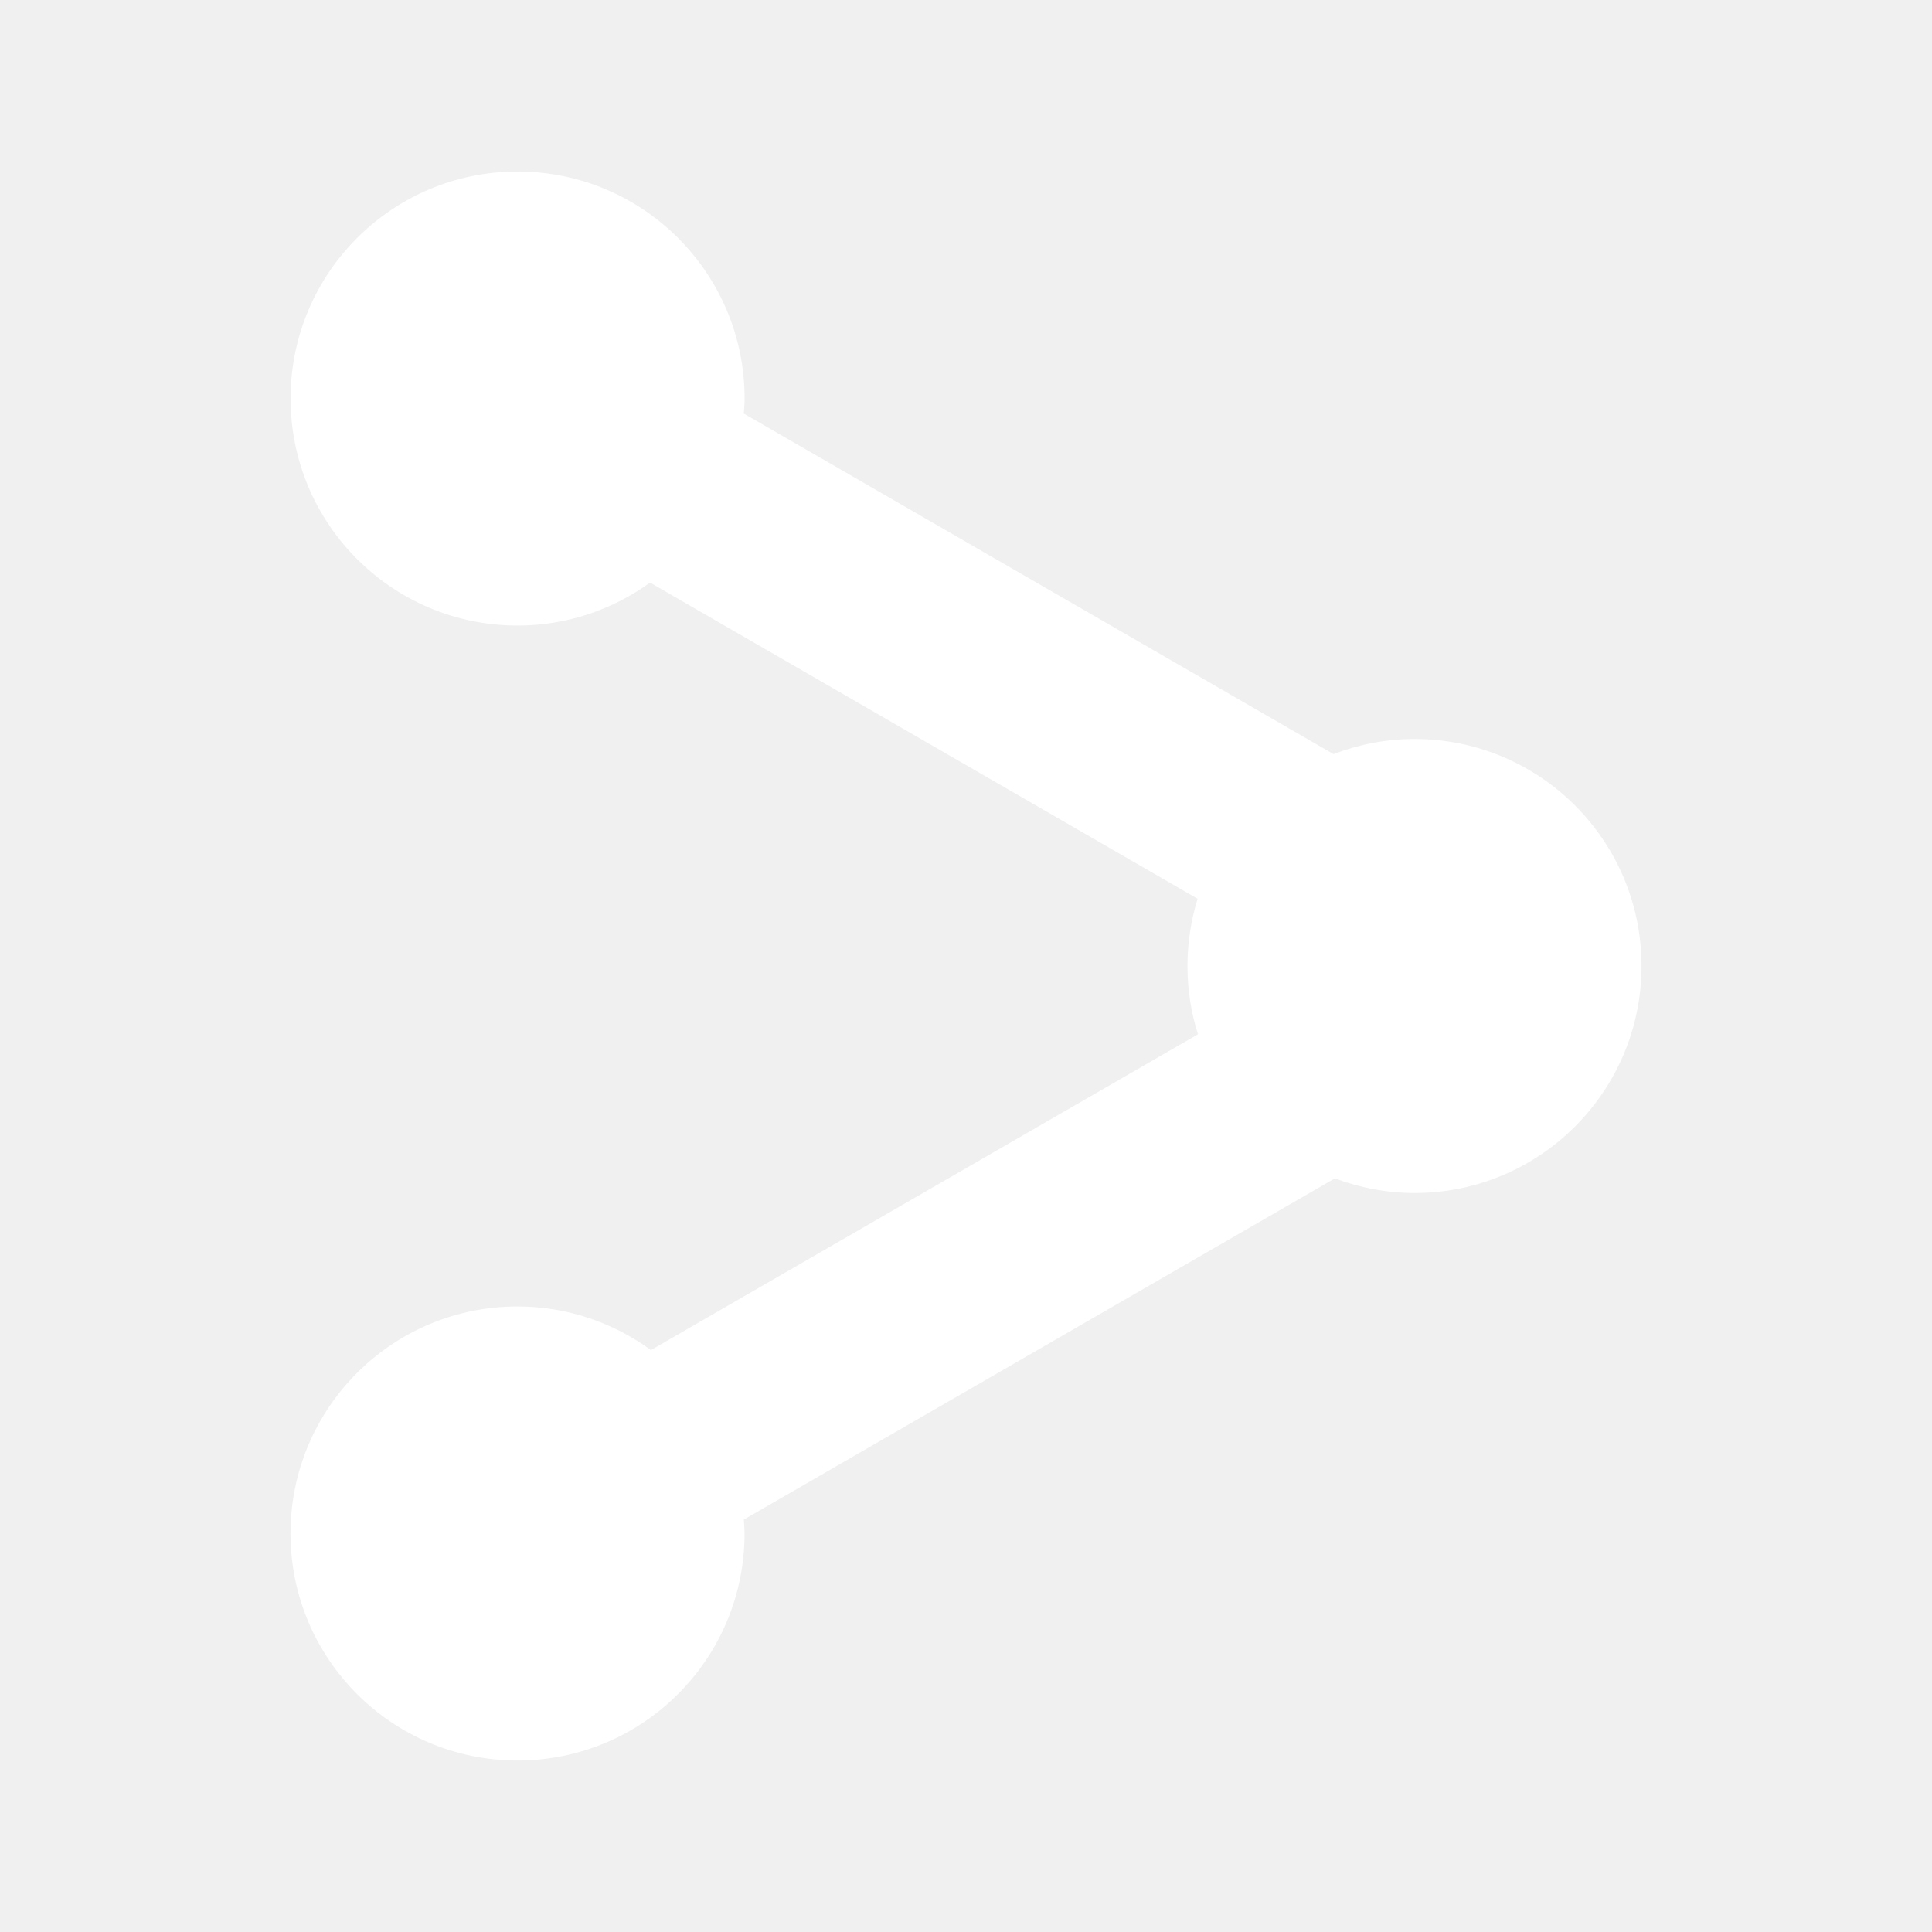
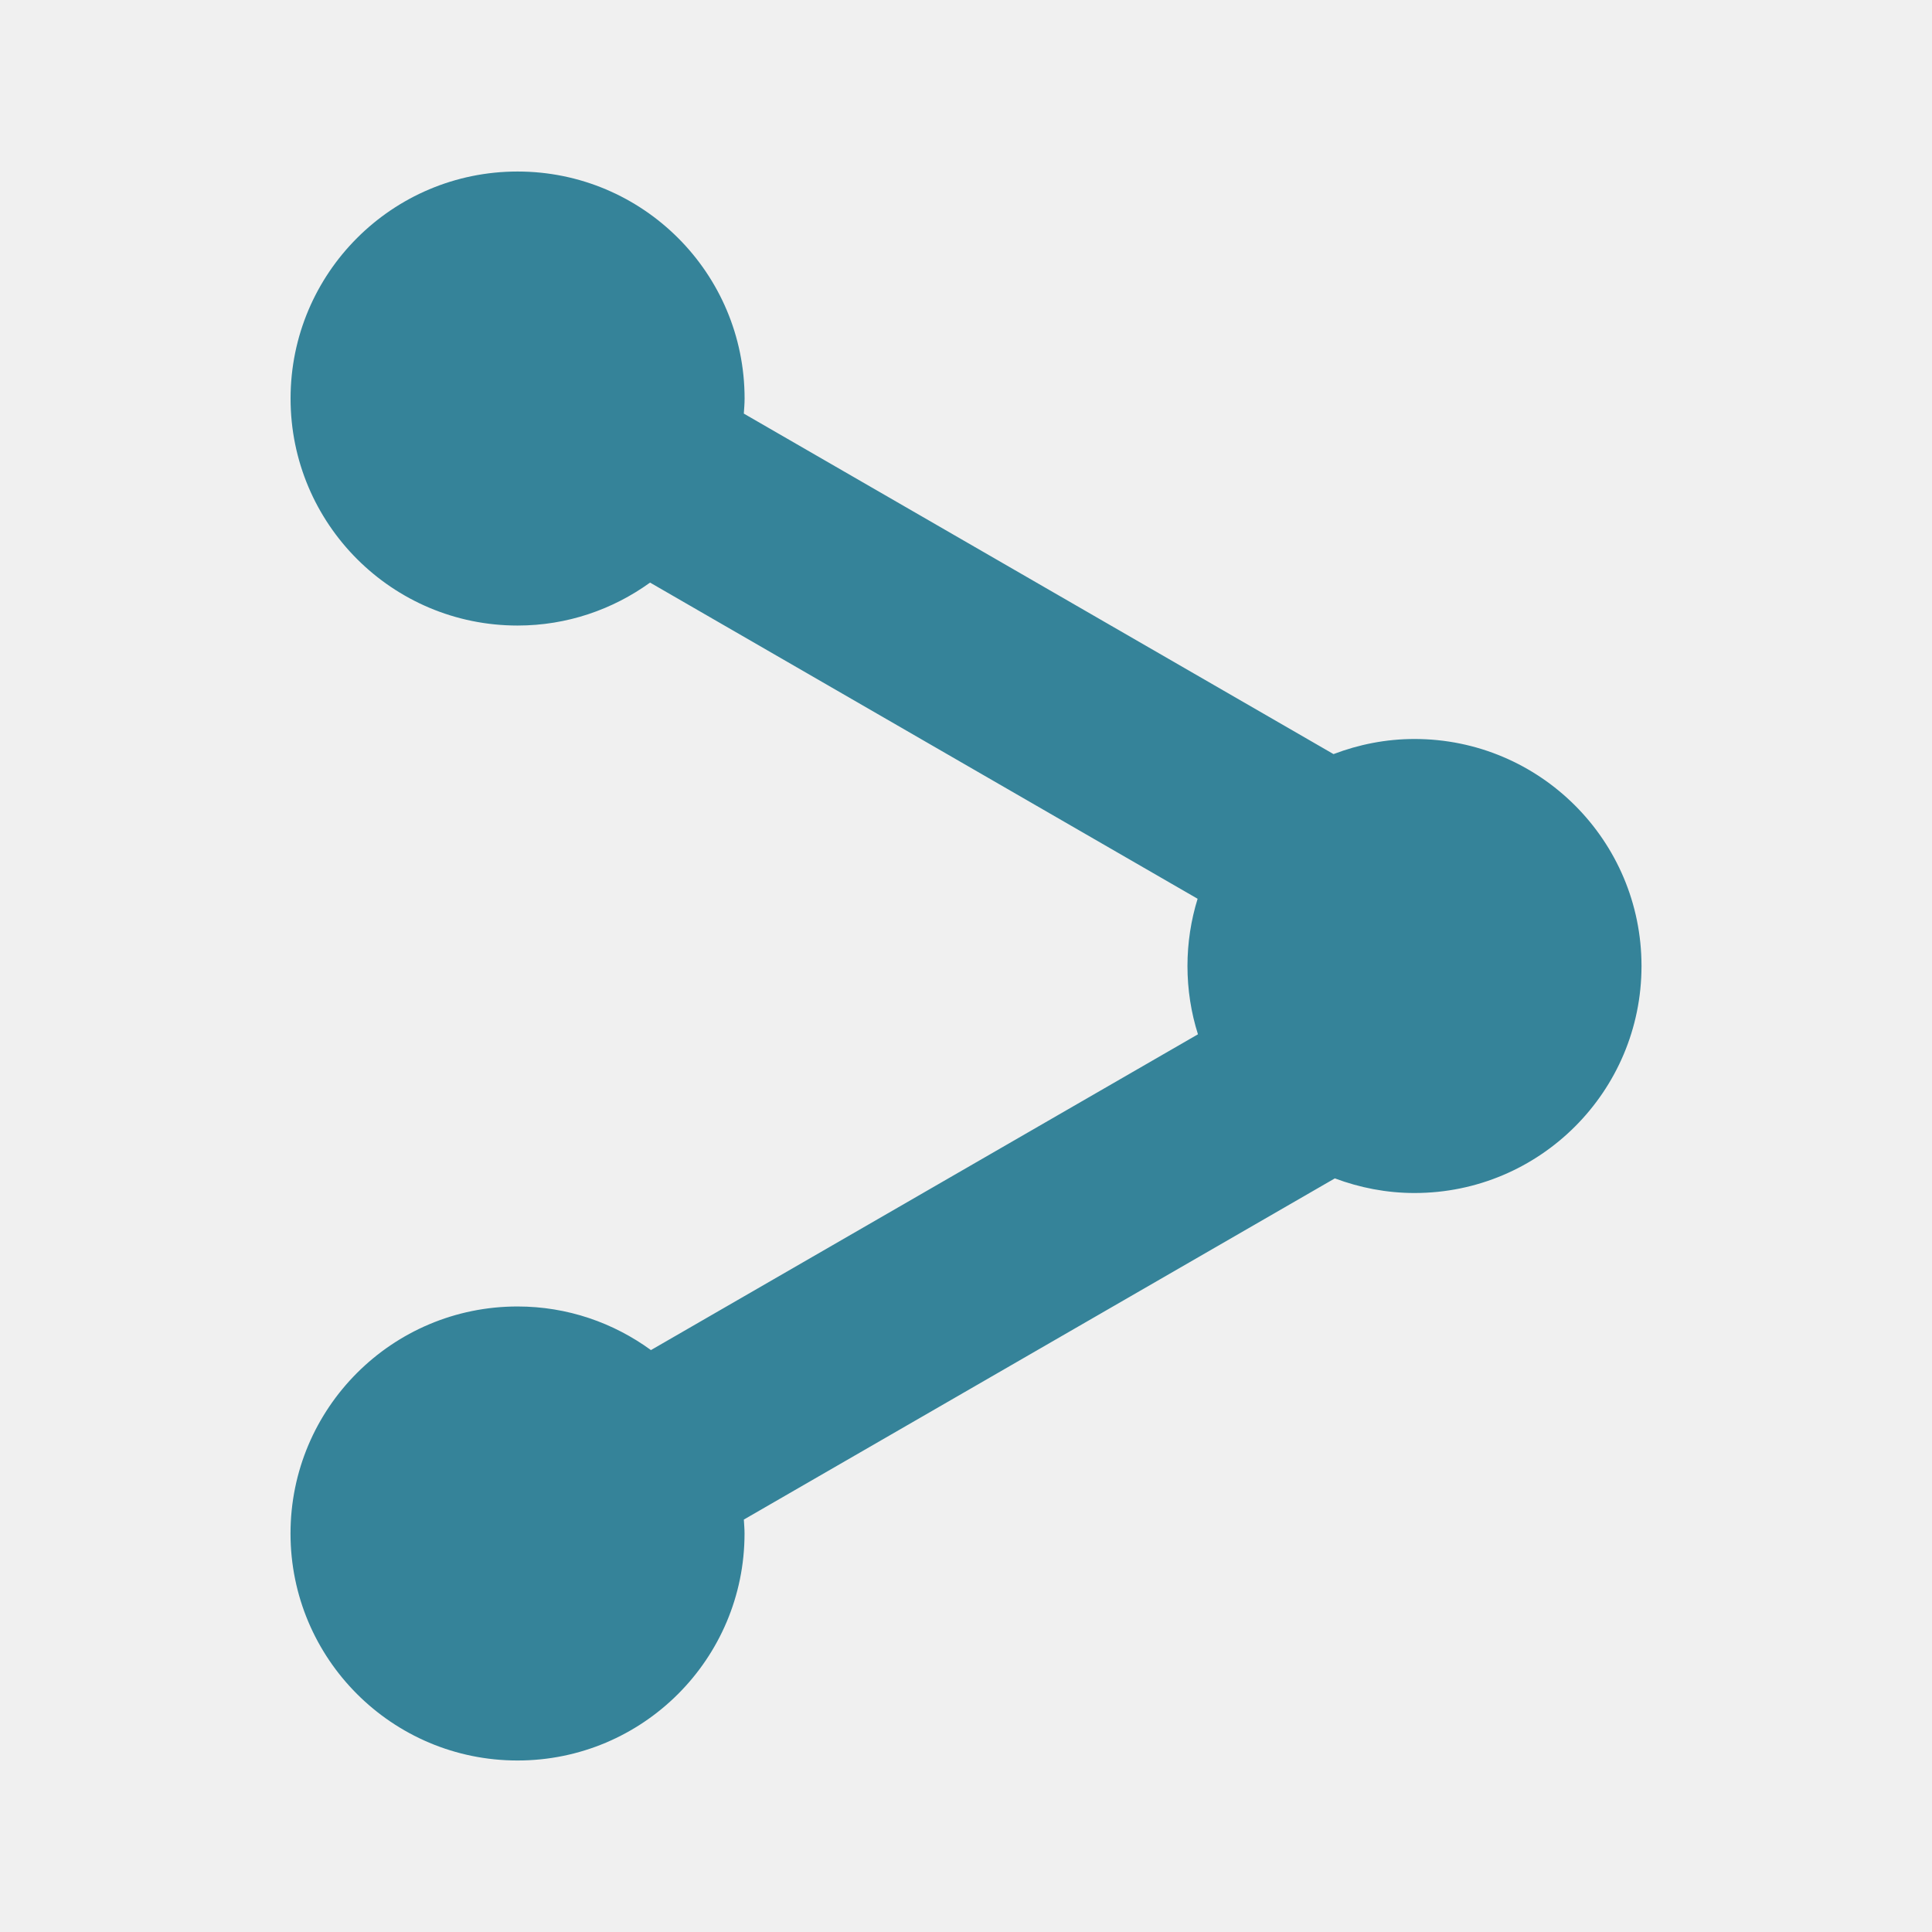
<svg xmlns="http://www.w3.org/2000/svg" viewBox="0 0 100 100">
-   <path fill="#fff" d="M73.213 38.25c-1.478 0-2.886.285-4.19.782L38.5 21.408c.017-.26.04-.517.04-.78 0-6.49-5.262-11.75-11.75-11.75-6.49 0-11.75 5.26-11.75 11.75s5.26 11.75 11.75 11.75c2.562 0 4.926-.83 6.857-2.223L61.988 46.52c-.34 1.1-.525 2.27-.525 3.48 0 1.233.19 2.42.543 3.535L33.693 69.88c-1.94-1.413-4.32-2.257-6.906-2.257-6.49 0-11.75 5.26-11.75 11.75s5.26 11.75 11.75 11.75 11.75-5.26 11.75-11.75c0-.243-.022-.48-.036-.72l30.59-17.66c1.285.48 2.67.757 4.123.757 6.49 0 11.75-5.26 11.75-11.75s-5.26-11.75-11.75-11.75z" />
+   <path fill="#358399" d="M73.213 38.25c-1.478 0-2.886.285-4.19.782L38.5 21.408c.017-.26.04-.517.04-.78 0-6.49-5.262-11.75-11.75-11.75-6.49 0-11.75 5.26-11.75 11.75s5.26 11.75 11.75 11.75c2.562 0 4.926-.83 6.857-2.223L61.988 46.52c-.34 1.1-.525 2.27-.525 3.48 0 1.233.19 2.42.543 3.535L33.693 69.88c-1.94-1.413-4.32-2.257-6.906-2.257-6.49 0-11.75 5.26-11.75 11.75s5.26 11.75 11.75 11.75 11.75-5.26 11.75-11.75c0-.243-.022-.48-.036-.72l30.59-17.66c1.285.48 2.67.757 4.123.757 6.49 0 11.75-5.26 11.75-11.75s-5.26-11.75-11.75-11.75z" />
</svg>
